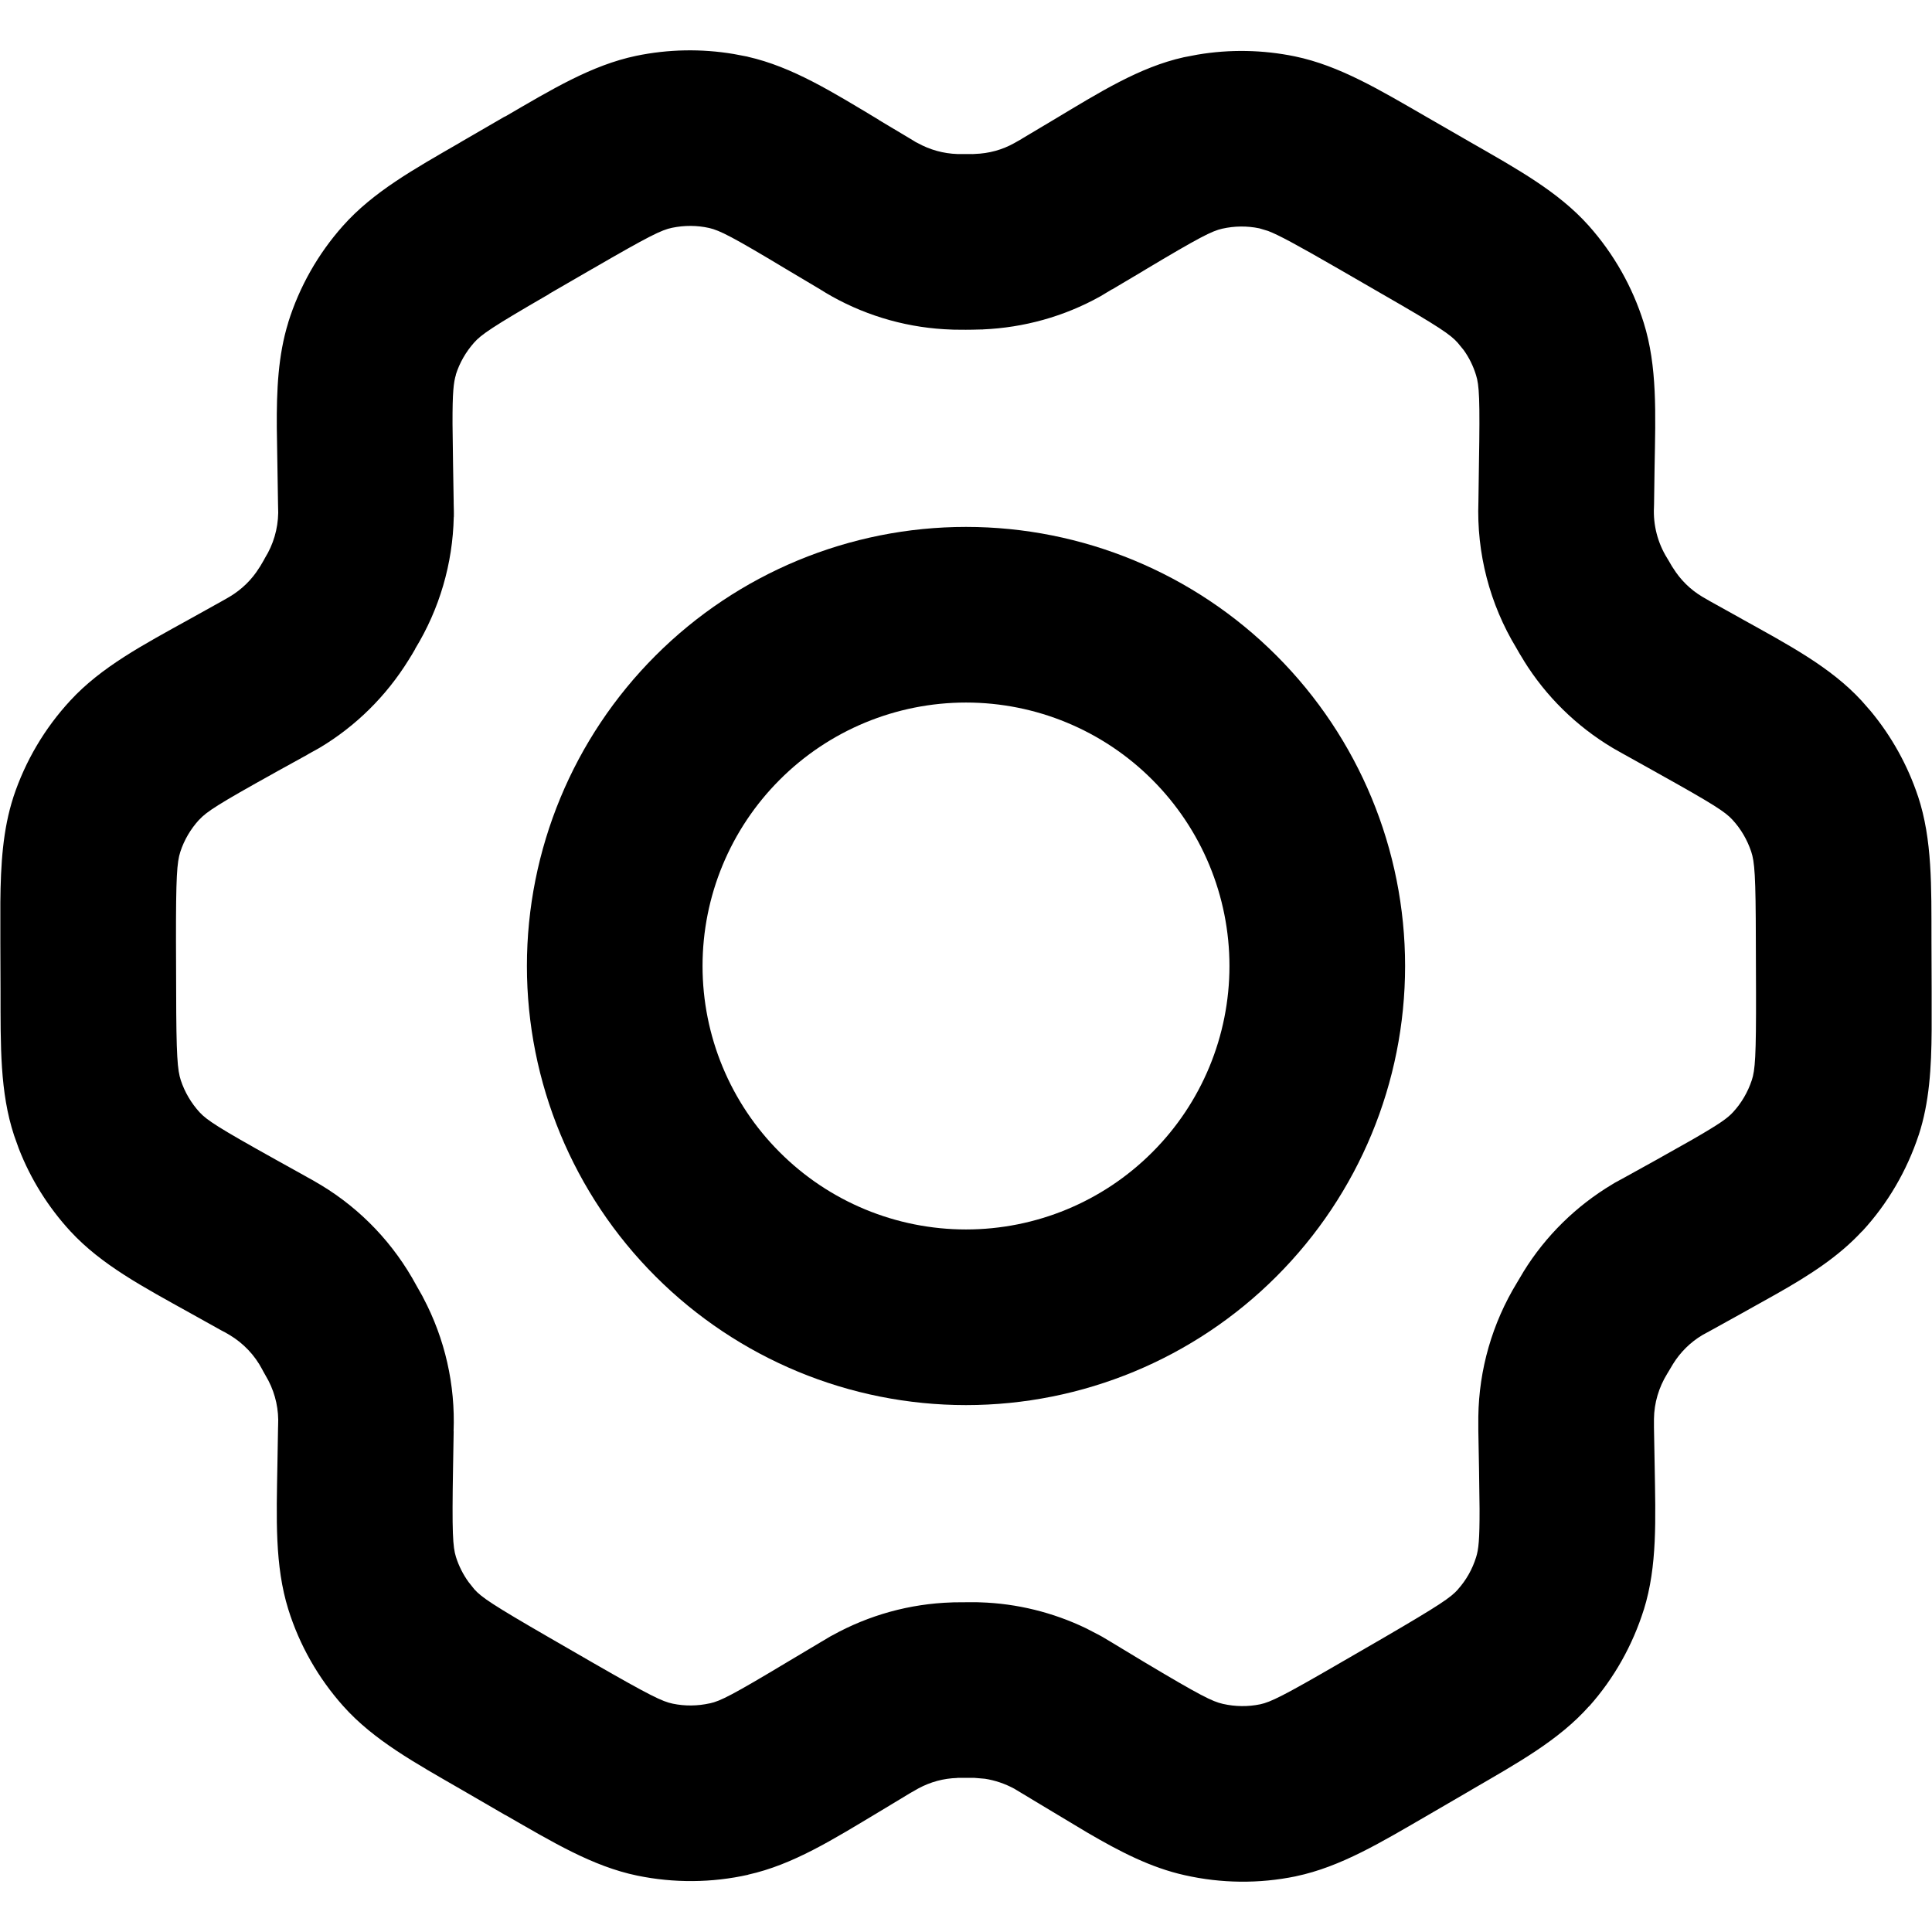
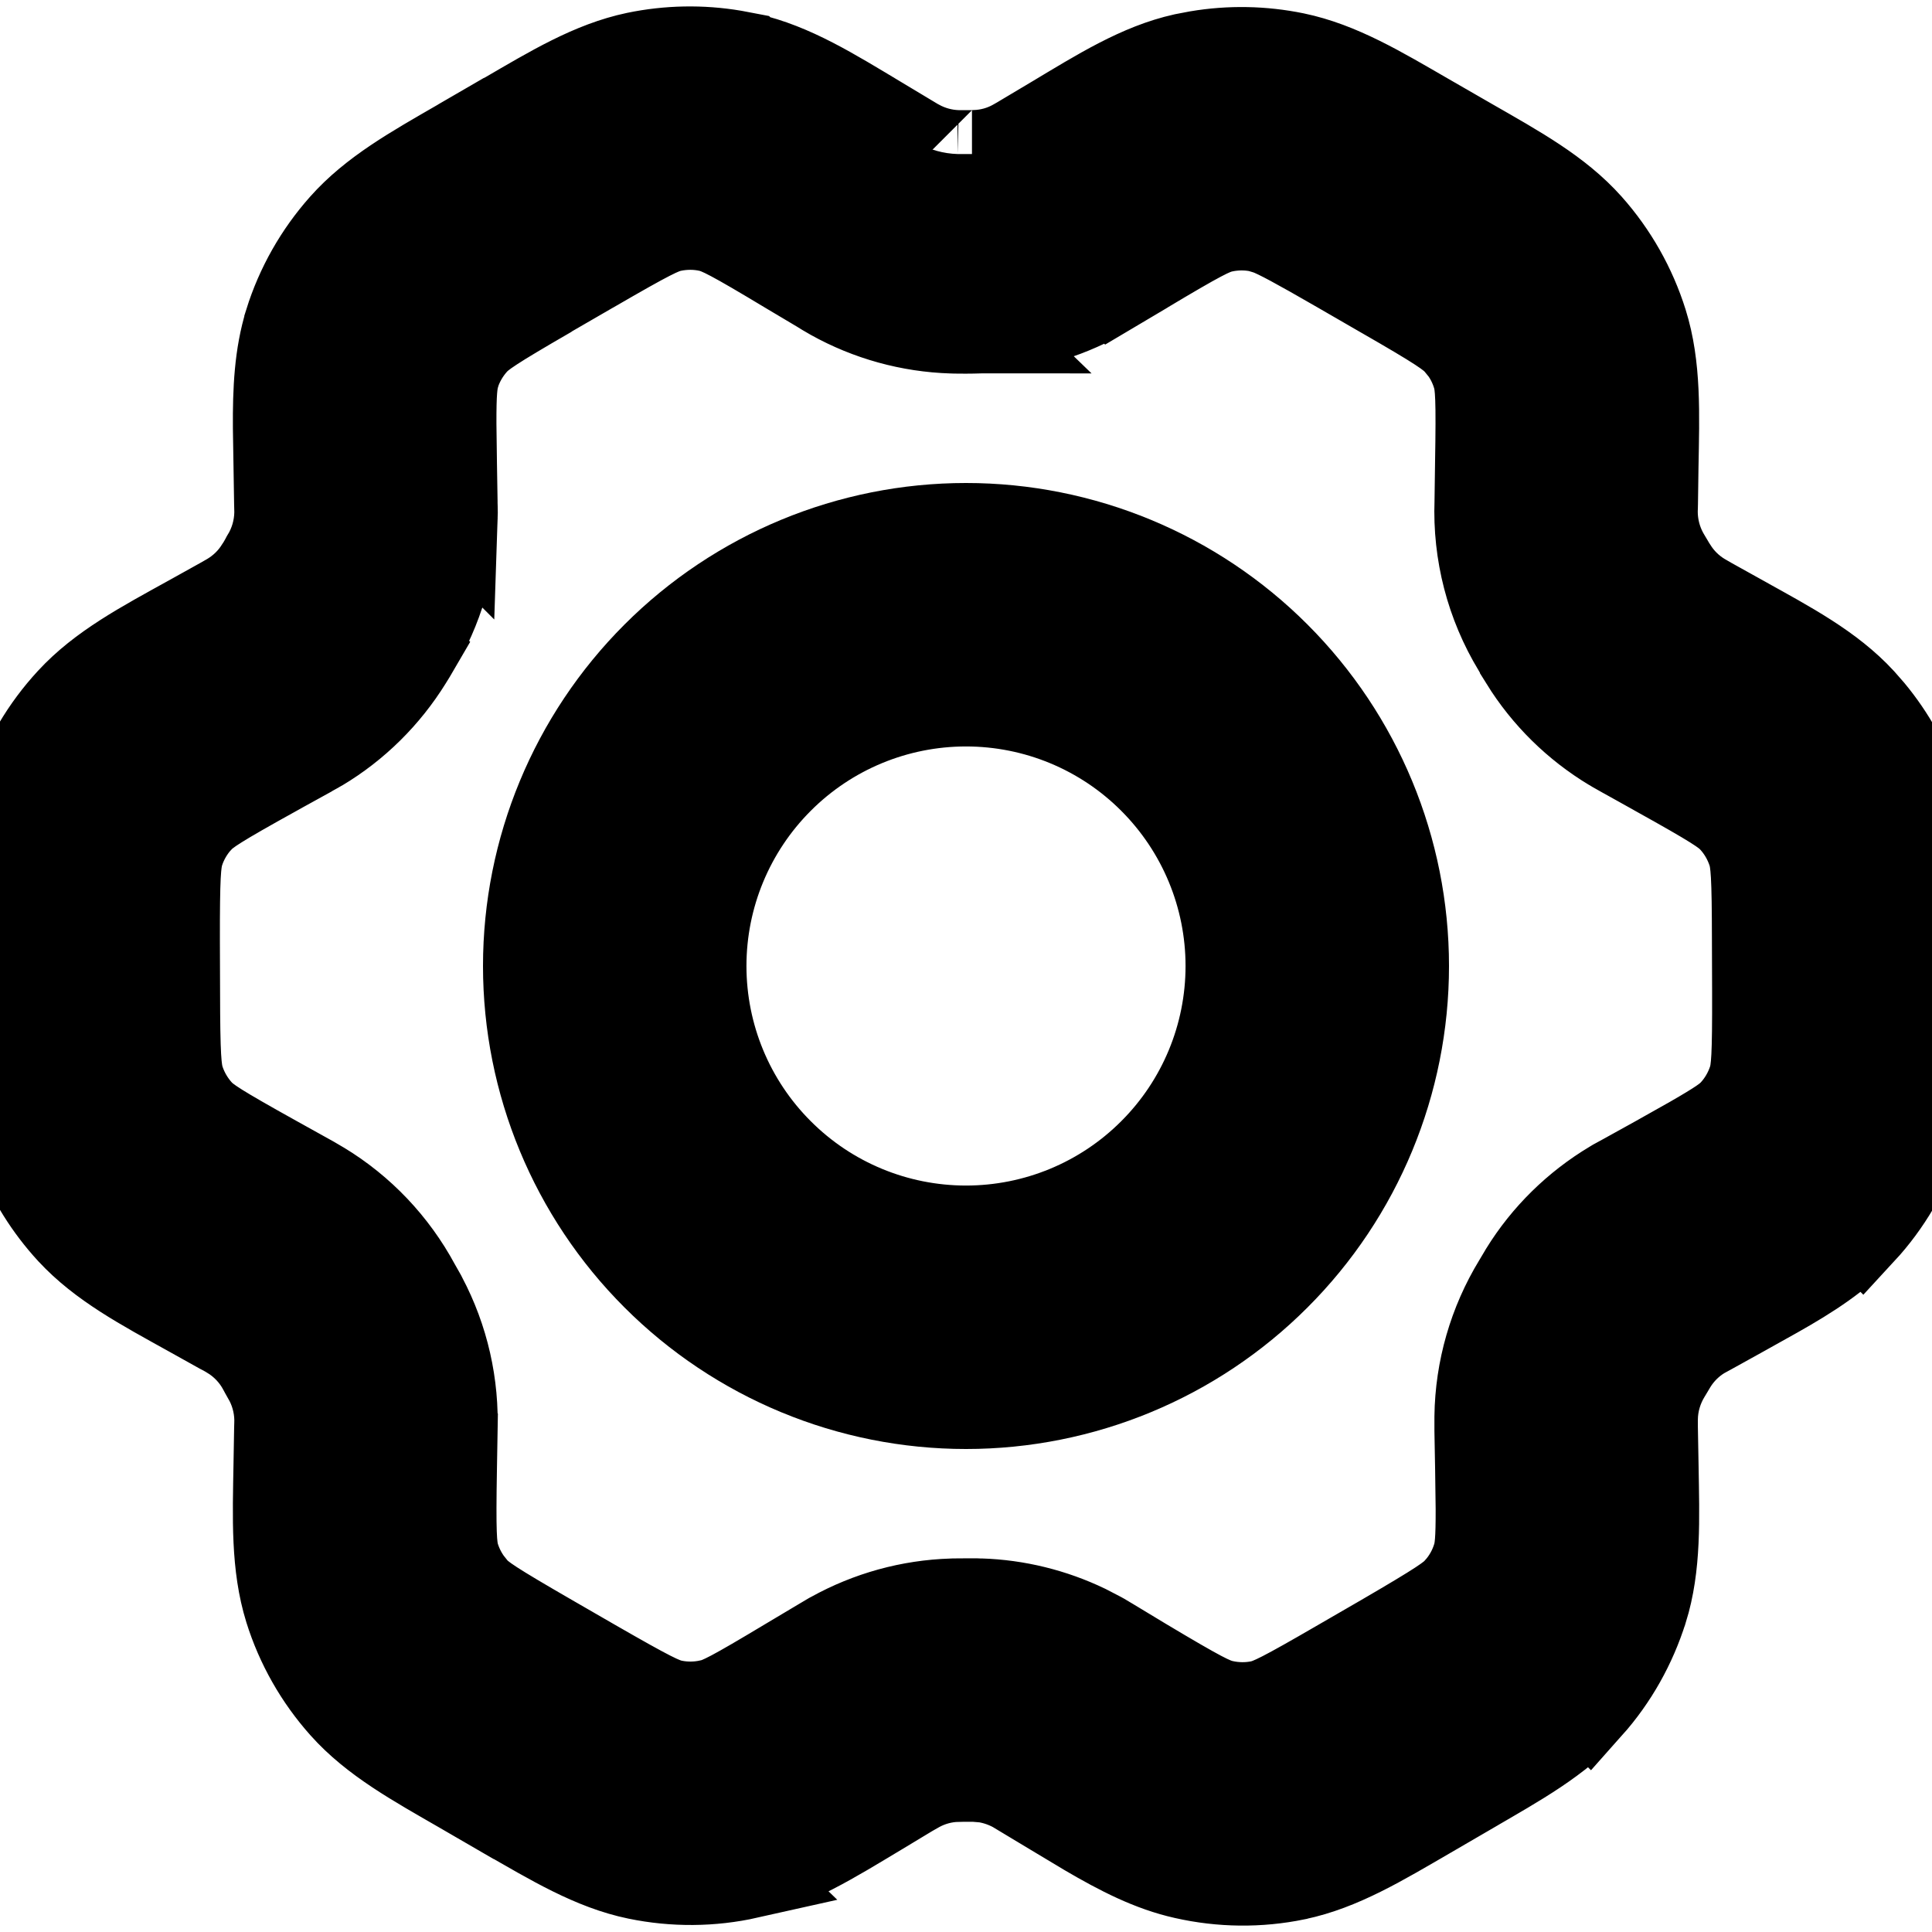
<svg xmlns="http://www.w3.org/2000/svg" viewBox="0 0 22 22" fill="none">
-   <path d="M7.243 0.636C7.61 0.56 7.987 0.553 8.355 0.615L8.513 0.645L8.514 0.646C9.022 0.761 9.475 1.045 10.008 1.365L10.007 1.366L10.364 1.579L10.369 1.582C10.384 1.591 10.397 1.599 10.407 1.605C10.418 1.612 10.426 1.616 10.431 1.62L10.434 1.621L10.448 1.628C10.588 1.706 10.744 1.749 10.903 1.754H11.066C11.077 1.754 11.075 1.755 11.068 1.755C11.079 1.755 11.089 1.754 11.1 1.753C11.261 1.748 11.414 1.706 11.551 1.629C11.578 1.614 11.594 1.605 11.632 1.583L11.639 1.578L11.993 1.367L11.995 1.366C12.519 1.052 12.973 0.765 13.48 0.652L13.637 0.622C14.004 0.56 14.38 0.567 14.745 0.642C15.255 0.748 15.713 1.025 16.245 1.332L16.738 1.616C17.275 1.924 17.745 2.182 18.092 2.571C18.376 2.89 18.589 3.266 18.717 3.674C18.873 4.172 18.852 4.708 18.841 5.319L18.835 5.74C18.835 5.752 18.834 5.764 18.834 5.776C18.824 5.979 18.876 6.181 18.983 6.354C18.99 6.365 18.997 6.376 19.003 6.387C19.011 6.402 19.02 6.416 19.025 6.425C19.031 6.436 19.035 6.442 19.038 6.447L19.033 6.44L19.051 6.467C19.134 6.601 19.247 6.713 19.382 6.794L19.47 6.845L19.837 7.049L19.838 7.05C20.374 7.348 20.846 7.597 21.198 7.979L21.303 8.099C21.54 8.385 21.722 8.713 21.84 9.066L21.841 9.068C22.004 9.561 21.993 10.094 21.994 10.709L21.996 11.283V11.729C21.993 12.161 21.97 12.554 21.849 12.924L21.848 12.926C21.714 13.33 21.496 13.706 21.204 14.022L21.203 14.021C20.937 14.309 20.603 14.523 20.224 14.737L19.832 14.956L19.471 15.156L19.469 15.157L19.383 15.204C19.248 15.285 19.134 15.398 19.051 15.532L18.995 15.626C18.991 15.632 18.988 15.638 18.984 15.644C18.889 15.799 18.836 15.976 18.834 16.158V16.253L18.842 16.694C18.852 17.302 18.873 17.833 18.719 18.328L18.718 18.33C18.591 18.733 18.382 19.109 18.096 19.43L18.095 19.429C17.751 19.816 17.283 20.074 16.757 20.38L16.756 20.381L16.261 20.669C15.728 20.978 15.268 21.258 14.758 21.365L14.755 21.366C14.337 21.452 13.906 21.447 13.49 21.353C13.107 21.268 12.756 21.087 12.38 20.867L11.993 20.635L11.619 20.41L11.551 20.369C11.444 20.311 11.331 20.273 11.216 20.255L11.098 20.245H10.9L10.901 20.246C10.746 20.25 10.595 20.291 10.458 20.365L10.363 20.419L10.01 20.632C9.483 20.948 9.029 21.234 8.519 21.347L8.52 21.348C8.105 21.441 7.674 21.444 7.257 21.358C6.747 21.253 6.289 20.974 5.757 20.669H5.755L5.262 20.383C4.73 20.076 4.256 19.817 3.909 19.428C3.624 19.109 3.41 18.733 3.283 18.326C3.128 17.828 3.148 17.291 3.159 16.672L3.166 16.266L3.167 16.232C3.176 16.055 3.138 15.879 3.057 15.722L2.996 15.613C2.992 15.606 2.989 15.599 2.985 15.592C2.9 15.431 2.772 15.296 2.615 15.202C2.611 15.199 2.606 15.197 2.601 15.194C2.601 15.194 2.598 15.192 2.597 15.191C2.588 15.187 2.581 15.182 2.567 15.174C2.555 15.167 2.539 15.16 2.521 15.15L2.164 14.951C1.626 14.652 1.155 14.403 0.803 14.022L0.801 14.02C0.549 13.746 0.35 13.428 0.215 13.082L0.161 12.931C-0.002 12.439 0.007 11.909 0.006 11.292L0.004 10.729V10.276C0.008 9.841 0.032 9.448 0.152 9.078L0.153 9.074C0.288 8.667 0.508 8.294 0.799 7.979C1.153 7.594 1.63 7.343 2.17 7.044L2.524 6.847L2.615 6.795C2.752 6.713 2.868 6.601 2.952 6.465L2.964 6.447C2.97 6.435 2.987 6.406 3.006 6.375L3.017 6.354C3.113 6.2 3.165 6.022 3.168 5.84V5.835C3.167 5.816 3.166 5.784 3.166 5.744L3.152 4.873C3.149 4.439 3.167 4.046 3.282 3.674V3.672C3.409 3.265 3.622 2.89 3.905 2.572C4.247 2.187 4.709 1.929 5.234 1.626C5.24 1.622 5.245 1.619 5.25 1.616L5.738 1.333L5.761 1.322C6.285 1.017 6.738 0.742 7.243 0.636ZM8.075 2.596C7.936 2.565 7.792 2.565 7.652 2.594C7.532 2.619 7.397 2.684 6.745 3.062C6.743 3.063 6.741 3.064 6.739 3.065L6.262 3.341C6.257 3.344 6.253 3.348 6.248 3.351C5.603 3.724 5.48 3.81 5.4 3.9L5.399 3.901C5.305 4.007 5.234 4.13 5.191 4.265L5.192 4.266C5.165 4.355 5.152 4.463 5.153 4.827L5.159 5.286L5.166 5.71C5.166 5.716 5.166 5.722 5.166 5.727C5.166 5.743 5.166 5.755 5.167 5.773C5.167 5.781 5.168 5.797 5.168 5.814C5.168 5.832 5.169 5.858 5.168 5.887L5.167 5.886C5.156 6.418 5.004 6.936 4.727 7.389L4.728 7.39C4.714 7.414 4.707 7.427 4.693 7.45C4.684 7.465 4.669 7.49 4.651 7.518C4.398 7.926 4.052 8.269 3.64 8.515C3.632 8.52 3.625 8.524 3.617 8.528L3.505 8.59L3.5 8.594L3.139 8.793L3.138 8.794C2.476 9.161 2.352 9.244 2.27 9.333L2.267 9.335C2.171 9.44 2.097 9.565 2.053 9.701C2.015 9.82 2.003 9.977 2.004 10.721L2.006 11.285V11.287C2.007 12.033 2.021 12.185 2.059 12.302C2.104 12.437 2.177 12.561 2.273 12.666C2.357 12.756 2.482 12.839 3.136 13.203L3.494 13.402L3.495 13.403C3.525 13.419 3.537 13.426 3.564 13.441C3.584 13.452 3.611 13.468 3.642 13.487C3.644 13.488 3.647 13.49 3.649 13.491C3.652 13.492 3.654 13.493 3.656 13.495C4.114 13.772 4.487 14.166 4.741 14.637L4.809 14.757L4.819 14.777C5.067 15.245 5.186 15.77 5.165 16.299L5.166 16.3L5.159 16.708C5.146 17.46 5.156 17.613 5.192 17.729C5.224 17.831 5.273 17.928 5.335 18.014L5.401 18.097C5.482 18.188 5.605 18.272 6.261 18.651L6.753 18.935C7.407 19.311 7.541 19.375 7.661 19.4C7.8 19.429 7.944 19.427 8.083 19.396H8.085C8.203 19.37 8.336 19.304 8.982 18.916L9.346 18.699L9.459 18.632L9.478 18.622C9.895 18.391 10.36 18.262 10.839 18.247L10.862 18.246L10.992 18.245H11.13C11.14 18.245 11.151 18.245 11.161 18.246C11.581 18.259 11.991 18.361 12.366 18.541L12.524 18.623L12.553 18.639L12.645 18.694L12.647 18.695L13.021 18.921C13.67 19.309 13.805 19.375 13.924 19.402L13.928 19.403C14.067 19.434 14.211 19.436 14.351 19.407C14.47 19.381 14.609 19.314 15.257 18.938L15.753 18.651C16.4 18.274 16.521 18.19 16.601 18.1L16.602 18.098C16.695 17.994 16.766 17.87 16.809 17.731C16.836 17.645 16.849 17.539 16.848 17.182L16.842 16.73L16.834 16.291V16.132C16.841 15.594 16.993 15.067 17.273 14.608L17.338 14.499L17.349 14.48C17.601 14.072 17.949 13.731 18.361 13.485L18.389 13.468L18.499 13.408L18.537 13.387L18.862 13.207L19.267 12.979C19.585 12.796 19.671 12.733 19.733 12.666L19.734 12.665C19.83 12.561 19.903 12.436 19.948 12.3C19.986 12.185 19.998 12.033 19.996 11.29L19.994 10.715V10.713C19.993 9.964 19.98 9.813 19.941 9.697C19.896 9.563 19.824 9.439 19.728 9.335L19.727 9.334C19.645 9.245 19.52 9.162 18.866 8.798L18.863 8.796L18.497 8.592L18.491 8.589L18.378 8.525C18.371 8.521 18.363 8.517 18.356 8.512C17.948 8.267 17.603 7.928 17.352 7.523L17.352 7.522C17.316 7.465 17.283 7.408 17.267 7.379C16.963 6.878 16.813 6.298 16.835 5.712L16.841 5.287V5.284C16.854 4.535 16.844 4.386 16.808 4.272C16.777 4.17 16.729 4.072 16.667 3.986L16.599 3.903C16.518 3.812 16.395 3.725 15.742 3.35L15.74 3.349L15.247 3.064C14.758 2.782 14.56 2.676 14.44 2.63L14.34 2.6C14.201 2.571 14.056 2.573 13.918 2.604C13.8 2.631 13.666 2.697 13.021 3.083L13.017 3.086L12.663 3.296L12.662 3.295C12.596 3.335 12.556 3.359 12.534 3.372L12.525 3.377C12.115 3.605 11.659 3.731 11.192 3.751L11.193 3.752C11.185 3.752 11.178 3.751 11.17 3.752C11.167 3.752 11.165 3.752 11.162 3.752L11.161 3.752C11.102 3.754 11.046 3.755 11.001 3.755H10.993L10.863 3.754C10.855 3.754 10.847 3.754 10.839 3.753C10.36 3.738 9.893 3.609 9.475 3.376C9.422 3.347 9.368 3.313 9.336 3.293L8.978 3.08C8.335 2.693 8.196 2.624 8.075 2.596Z" fill="currentColor" />
-   <path d="M14 11C14 10.204 13.684 9.442 13.121 8.879C12.559 8.316 11.796 8 11 8C10.204 8 9.441 8.316 8.879 8.879C8.316 9.442 8 10.204 8 11C8 11.796 8.316 12.559 8.879 13.121C9.441 13.684 10.204 14 11 14C11.796 14 12.559 13.684 13.121 13.121C13.684 12.559 14 11.796 14 11ZM16 11C16 12.326 15.473 13.598 14.535 14.535C13.598 15.473 12.326 16 11 16C9.674 16 8.403 15.473 7.465 14.535C6.527 13.598 6 12.326 6 11C6 9.674 6.527 8.403 7.465 7.465C8.403 6.527 9.674 6 11 6C12.326 6 13.598 6.527 14.535 7.465C15.473 8.403 16 9.674 16 11Z" fill="currentColor" />
+   <path d="M7.243 0.636C7.61 0.56 7.987 0.553 8.355 0.615L8.513 0.645L8.514 0.646C9.022 0.761 9.475 1.045 10.008 1.365L10.007 1.366L10.364 1.579L10.369 1.582C10.384 1.591 10.397 1.599 10.407 1.605C10.418 1.612 10.426 1.616 10.431 1.62L10.434 1.621L10.448 1.628C10.588 1.706 10.744 1.749 10.903 1.754H11.066C11.077 1.754 11.075 1.755 11.068 1.755C11.079 1.755 11.089 1.754 11.1 1.753C11.261 1.748 11.414 1.706 11.551 1.629C11.578 1.614 11.594 1.605 11.632 1.583L11.639 1.578L11.993 1.367L11.995 1.366C12.519 1.052 12.973 0.765 13.48 0.652L13.637 0.622C14.004 0.56 14.38 0.567 14.745 0.642C15.255 0.748 15.713 1.025 16.245 1.332L16.738 1.616C17.275 1.924 17.745 2.182 18.092 2.571C18.376 2.89 18.589 3.266 18.717 3.674C18.873 4.172 18.852 4.708 18.841 5.319L18.835 5.74C18.835 5.752 18.834 5.764 18.834 5.776C18.824 5.979 18.876 6.181 18.983 6.354C18.99 6.365 18.997 6.376 19.003 6.387C19.011 6.402 19.02 6.416 19.025 6.425C19.031 6.436 19.035 6.442 19.038 6.447L19.033 6.44L19.051 6.467C19.134 6.601 19.247 6.713 19.382 6.794L19.47 6.845L19.837 7.049L19.838 7.05C20.374 7.348 20.846 7.597 21.198 7.979L21.303 8.099C21.54 8.385 21.722 8.713 21.84 9.066L21.841 9.068C22.004 9.561 21.993 10.094 21.994 10.709L21.996 11.283V11.729C21.993 12.161 21.97 12.554 21.849 12.924L21.848 12.926C21.714 13.33 21.496 13.706 21.204 14.022L21.203 14.021C20.937 14.309 20.603 14.523 20.224 14.737L19.832 14.956L19.471 15.156L19.469 15.157L19.383 15.204C19.248 15.285 19.134 15.398 19.051 15.532L18.995 15.626C18.991 15.632 18.988 15.638 18.984 15.644C18.889 15.799 18.836 15.976 18.834 16.158V16.253L18.842 16.694C18.852 17.302 18.873 17.833 18.719 18.328L18.718 18.33C18.591 18.733 18.382 19.109 18.096 19.43L18.095 19.429C17.751 19.816 17.283 20.074 16.757 20.38L16.756 20.381L16.261 20.669C15.728 20.978 15.268 21.258 14.758 21.365L14.755 21.366C14.337 21.452 13.906 21.447 13.49 21.353C13.107 21.268 12.756 21.087 12.38 20.867L11.993 20.635L11.619 20.41L11.551 20.369C11.444 20.311 11.331 20.273 11.216 20.255L11.098 20.245H10.9L10.901 20.246C10.746 20.25 10.595 20.291 10.458 20.365L10.363 20.419L10.01 20.632C9.483 20.948 9.029 21.234 8.519 21.347L8.52 21.348C8.105 21.441 7.674 21.444 7.257 21.358C6.747 21.253 6.289 20.974 5.757 20.669H5.755L5.262 20.383C4.73 20.076 4.256 19.817 3.909 19.428C3.624 19.109 3.41 18.733 3.283 18.326C3.128 17.828 3.148 17.291 3.159 16.672L3.166 16.266L3.167 16.232C3.176 16.055 3.138 15.879 3.057 15.722L2.996 15.613C2.992 15.606 2.989 15.599 2.985 15.592C2.9 15.431 2.772 15.296 2.615 15.202C2.611 15.199 2.606 15.197 2.601 15.194C2.601 15.194 2.598 15.192 2.597 15.191C2.588 15.187 2.581 15.182 2.567 15.174C2.555 15.167 2.539 15.16 2.521 15.15L2.164 14.951C1.626 14.652 1.155 14.403 0.803 14.022L0.801 14.02C0.549 13.746 0.35 13.428 0.215 13.082L0.161 12.931C-0.002 12.439 0.007 11.909 0.006 11.292L0.004 10.729V10.276C0.008 9.841 0.032 9.448 0.152 9.078L0.153 9.074C0.288 8.667 0.508 8.294 0.799 7.979C1.153 7.594 1.63 7.343 2.17 7.044L2.524 6.847L2.615 6.795C2.752 6.713 2.868 6.601 2.952 6.465L2.964 6.447C2.97 6.435 2.987 6.406 3.006 6.375L3.017 6.354C3.113 6.2 3.165 6.022 3.168 5.84V5.835C3.167 5.816 3.166 5.784 3.166 5.744L3.152 4.873C3.149 4.439 3.167 4.046 3.282 3.674V3.672C3.409 3.265 3.622 2.89 3.905 2.572C4.247 2.187 4.709 1.929 5.234 1.626C5.24 1.622 5.245 1.619 5.25 1.616L5.738 1.333L5.761 1.322C6.285 1.017 6.738 0.742 7.243 0.636ZM8.075 2.596C7.936 2.565 7.792 2.565 7.652 2.594C7.532 2.619 7.397 2.684 6.745 3.062C6.743 3.063 6.741 3.064 6.739 3.065L6.262 3.341C6.257 3.344 6.253 3.348 6.248 3.351C5.603 3.724 5.48 3.81 5.4 3.9L5.399 3.901C5.305 4.007 5.234 4.13 5.191 4.265L5.192 4.266C5.165 4.355 5.152 4.463 5.153 4.827L5.159 5.286L5.166 5.71C5.166 5.716 5.166 5.722 5.166 5.727C5.166 5.743 5.166 5.755 5.167 5.773C5.167 5.781 5.168 5.797 5.168 5.814C5.168 5.832 5.169 5.858 5.168 5.887L5.167 5.886C5.156 6.418 5.004 6.936 4.727 7.389L4.728 7.39C4.714 7.414 4.707 7.427 4.693 7.45C4.684 7.465 4.669 7.49 4.651 7.518C4.398 7.926 4.052 8.269 3.64 8.515C3.632 8.52 3.625 8.524 3.617 8.528L3.505 8.59L3.5 8.594L3.139 8.793L3.138 8.794C2.476 9.161 2.352 9.244 2.27 9.333L2.267 9.335C2.171 9.44 2.097 9.565 2.053 9.701C2.015 9.82 2.003 9.977 2.004 10.721L2.006 11.285V11.287C2.007 12.033 2.021 12.185 2.059 12.302C2.104 12.437 2.177 12.561 2.273 12.666C2.357 12.756 2.482 12.839 3.136 13.203L3.494 13.402L3.495 13.403C3.525 13.419 3.537 13.426 3.564 13.441C3.584 13.452 3.611 13.468 3.642 13.487C3.644 13.488 3.647 13.49 3.649 13.491C3.652 13.492 3.654 13.493 3.656 13.495C4.114 13.772 4.487 14.166 4.741 14.637L4.809 14.757L4.819 14.777C5.067 15.245 5.186 15.77 5.165 16.299L5.166 16.3L5.159 16.708C5.146 17.46 5.156 17.613 5.192 17.729C5.224 17.831 5.273 17.928 5.335 18.014L5.401 18.097C5.482 18.188 5.605 18.272 6.261 18.651L6.753 18.935C7.407 19.311 7.541 19.375 7.661 19.4C7.8 19.429 7.944 19.427 8.083 19.396H8.085C8.203 19.37 8.336 19.304 8.982 18.916L9.346 18.699L9.459 18.632L9.478 18.622C9.895 18.391 10.36 18.262 10.839 18.247L10.862 18.246L10.992 18.245H11.13C11.14 18.245 11.151 18.245 11.161 18.246C11.581 18.259 11.991 18.361 12.366 18.541L12.524 18.623L12.553 18.639L12.645 18.694L12.647 18.695L13.021 18.921C13.67 19.309 13.805 19.375 13.924 19.402L13.928 19.403C14.067 19.434 14.211 19.436 14.351 19.407C14.47 19.381 14.609 19.314 15.257 18.938L15.753 18.651C16.4 18.274 16.521 18.19 16.601 18.1L16.602 18.098C16.695 17.994 16.766 17.87 16.809 17.731C16.836 17.645 16.849 17.539 16.848 17.182L16.842 16.73L16.834 16.291V16.132C16.841 15.594 16.993 15.067 17.273 14.608L17.338 14.499L17.349 14.48C17.601 14.072 17.949 13.731 18.361 13.485L18.389 13.468L18.499 13.408L18.537 13.387L18.862 13.207L19.267 12.979C19.585 12.796 19.671 12.733 19.733 12.666L19.734 12.665C19.83 12.561 19.903 12.436 19.948 12.3C19.986 12.185 19.998 12.033 19.996 11.29L19.994 10.715V10.713C19.993 9.964 19.98 9.813 19.941 9.697C19.896 9.563 19.824 9.439 19.728 9.335L19.727 9.334C19.645 9.245 19.52 9.162 18.866 8.798L18.863 8.796L18.497 8.592L18.491 8.589L18.378 8.525C18.371 8.521 18.363 8.517 18.356 8.512C17.948 8.267 17.603 7.928 17.352 7.523L17.352 7.522C17.316 7.465 17.283 7.408 17.267 7.379C16.963 6.878 16.813 6.298 16.835 5.712L16.841 5.287V5.284C16.854 4.535 16.844 4.386 16.808 4.272C16.777 4.17 16.729 4.072 16.667 3.986L16.599 3.903C16.518 3.812 16.395 3.725 15.742 3.35L15.74 3.349L15.247 3.064C14.758 2.782 14.56 2.676 14.44 2.63L14.34 2.6C14.201 2.571 14.056 2.573 13.918 2.604C13.8 2.631 13.666 2.697 13.021 3.083L13.017 3.086L12.663 3.296L12.662 3.295C12.596 3.335 12.556 3.359 12.534 3.372L12.525 3.377C12.115 3.605 11.659 3.731 11.192 3.751L11.193 3.752C11.185 3.752 11.178 3.751 11.17 3.752C11.167 3.752 11.165 3.752 11.162 3.752L11.161 3.752C11.102 3.754 11.046 3.755 11.001 3.755H10.993L10.863 3.754C10.855 3.754 10.847 3.754 10.839 3.753C10.36 3.738 9.893 3.609 9.475 3.376C9.422 3.347 9.368 3.313 9.336 3.293L8.978 3.08C8.335 2.693 8.196 2.624 8.075 2.596Z" fill="currentColor" stroke="currentColor" />
+   <path d="M14 11C14 10.204 13.684 9.442 13.121 8.879C12.559 8.316 11.796 8 11 8C10.204 8 9.441 8.316 8.879 8.879C8.316 9.442 8 10.204 8 11C8 11.796 8.316 12.559 8.879 13.121C9.441 13.684 10.204 14 11 14C11.796 14 12.559 13.684 13.121 13.121C13.684 12.559 14 11.796 14 11ZM16 11C16 12.326 15.473 13.598 14.535 14.535C13.598 15.473 12.326 16 11 16C9.674 16 8.403 15.473 7.465 14.535C6.527 13.598 6 12.326 6 11C6 9.674 6.527 8.403 7.465 7.465C8.403 6.527 9.674 6 11 6C12.326 6 13.598 6.527 14.535 7.465C15.473 8.403 16 9.674 16 11Z" fill="currentColor" stroke="currentColor" />
</svg>
